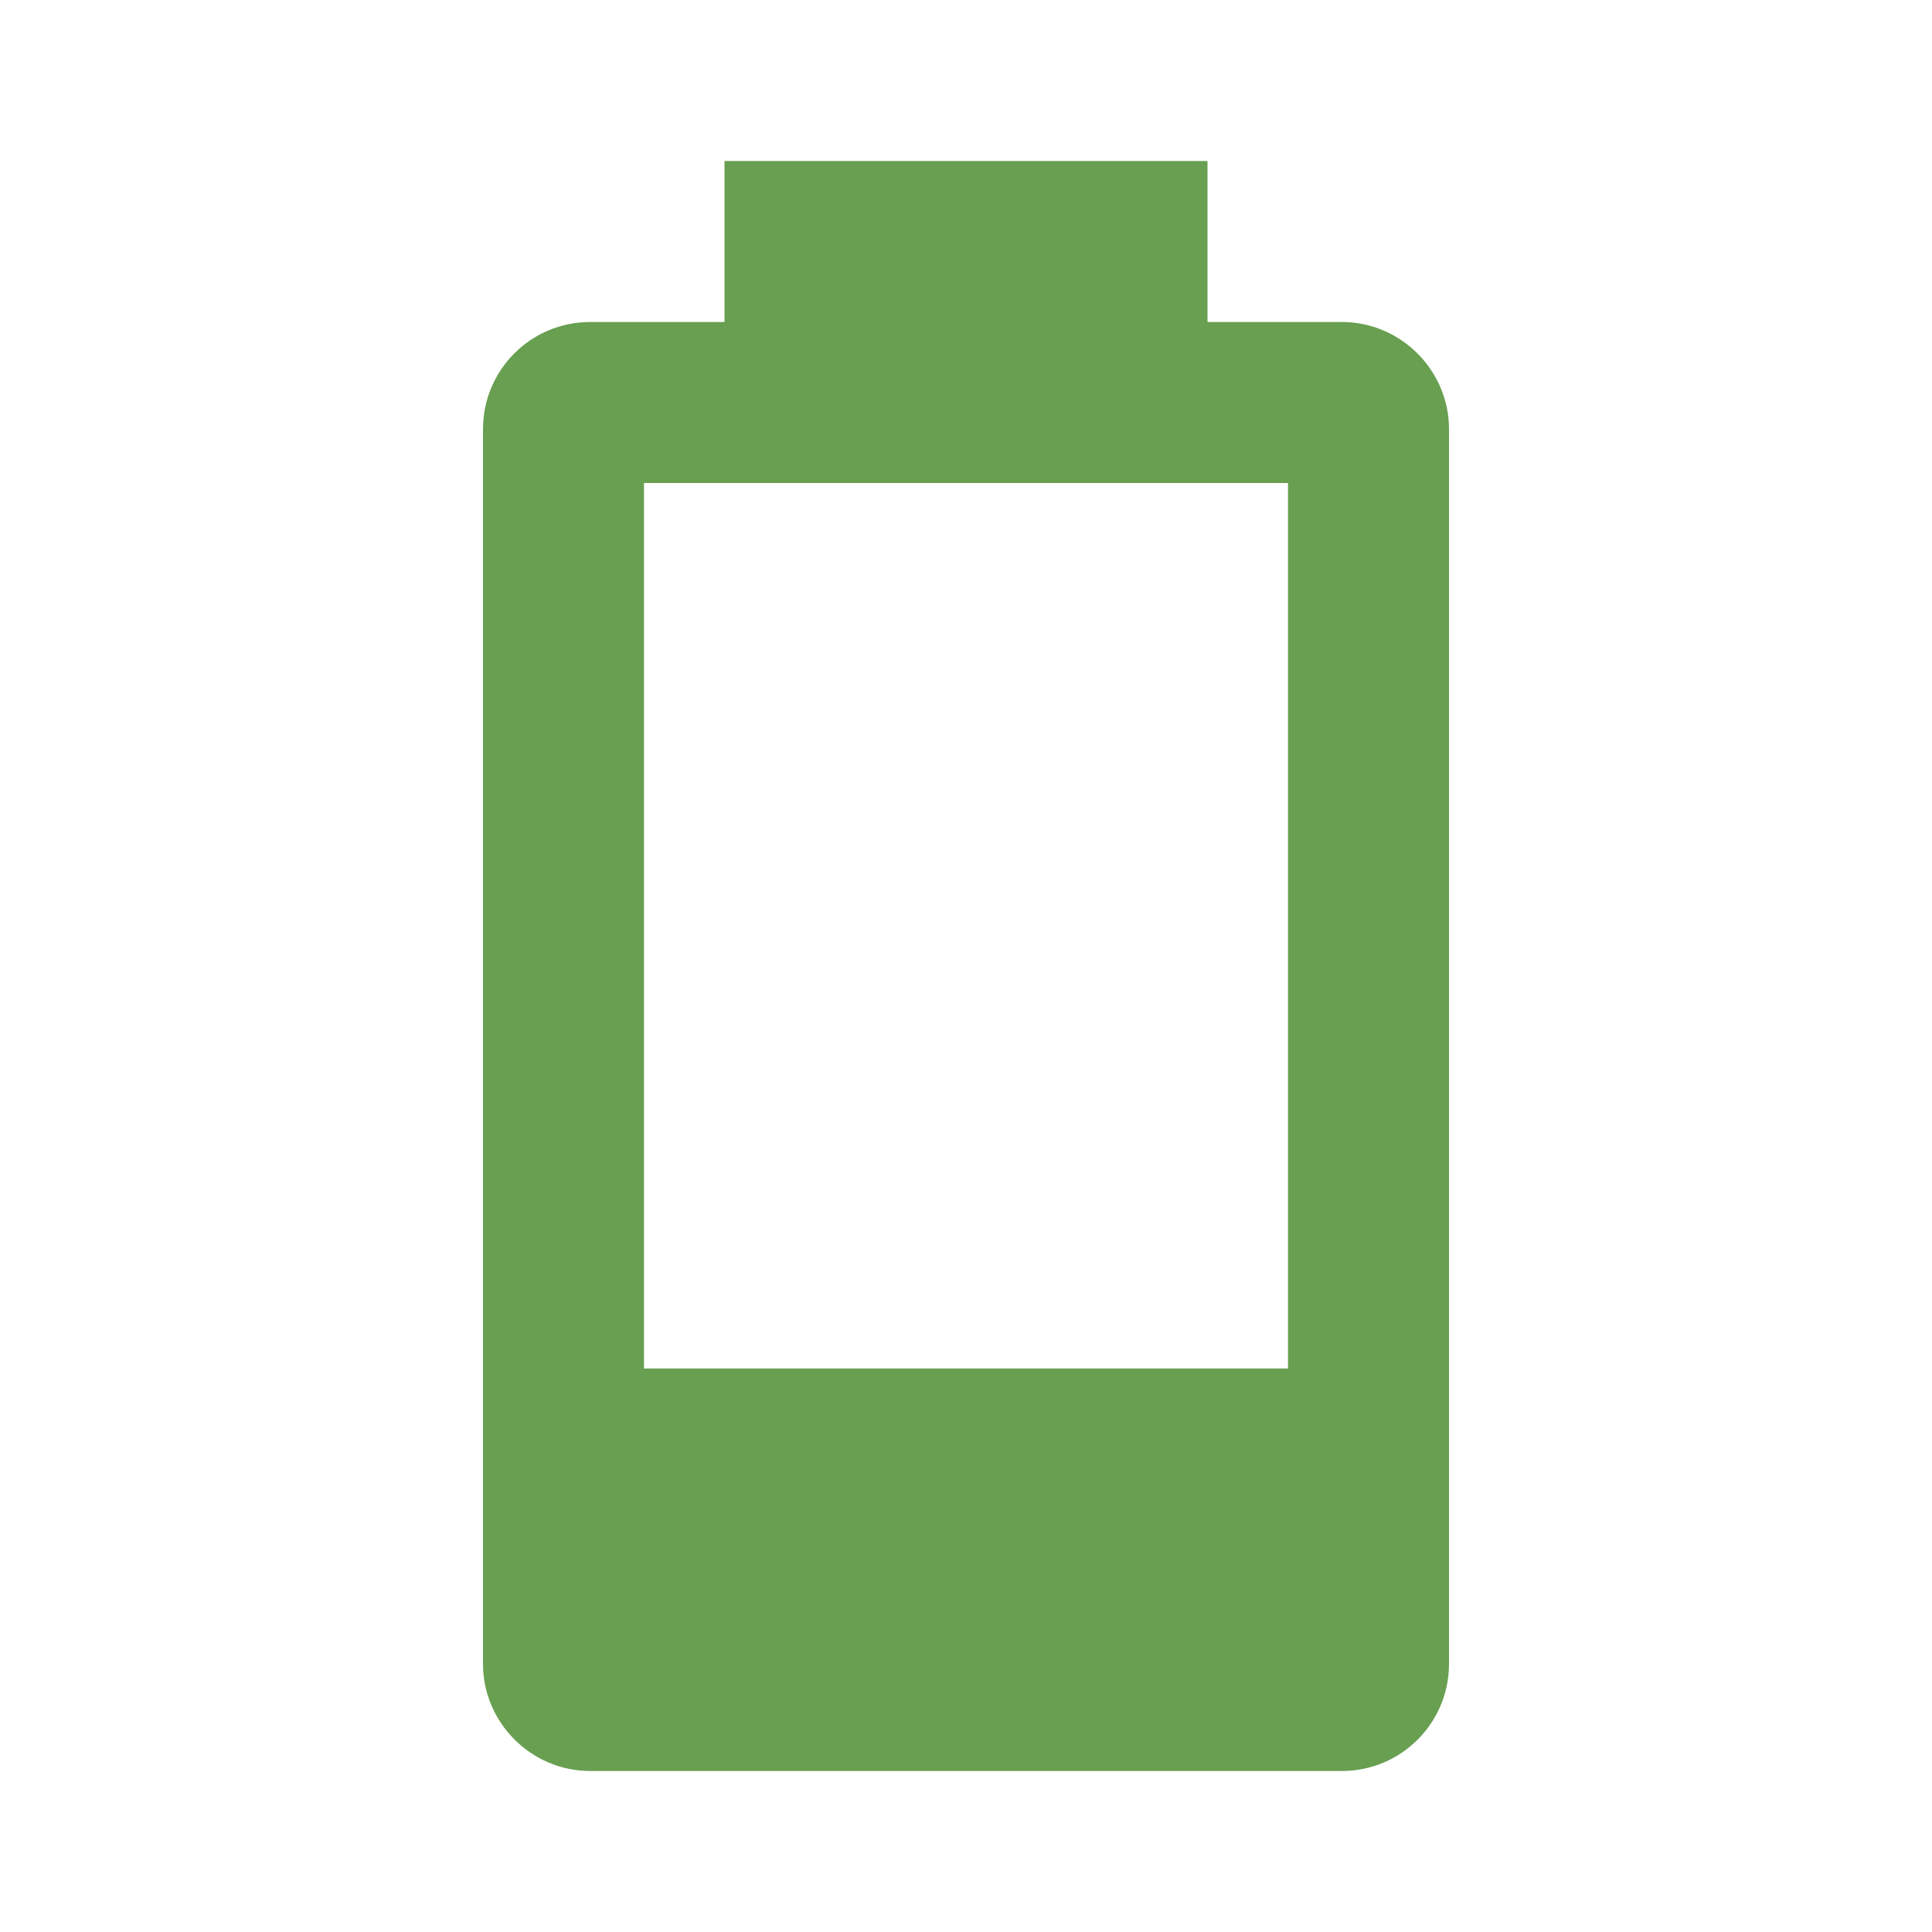
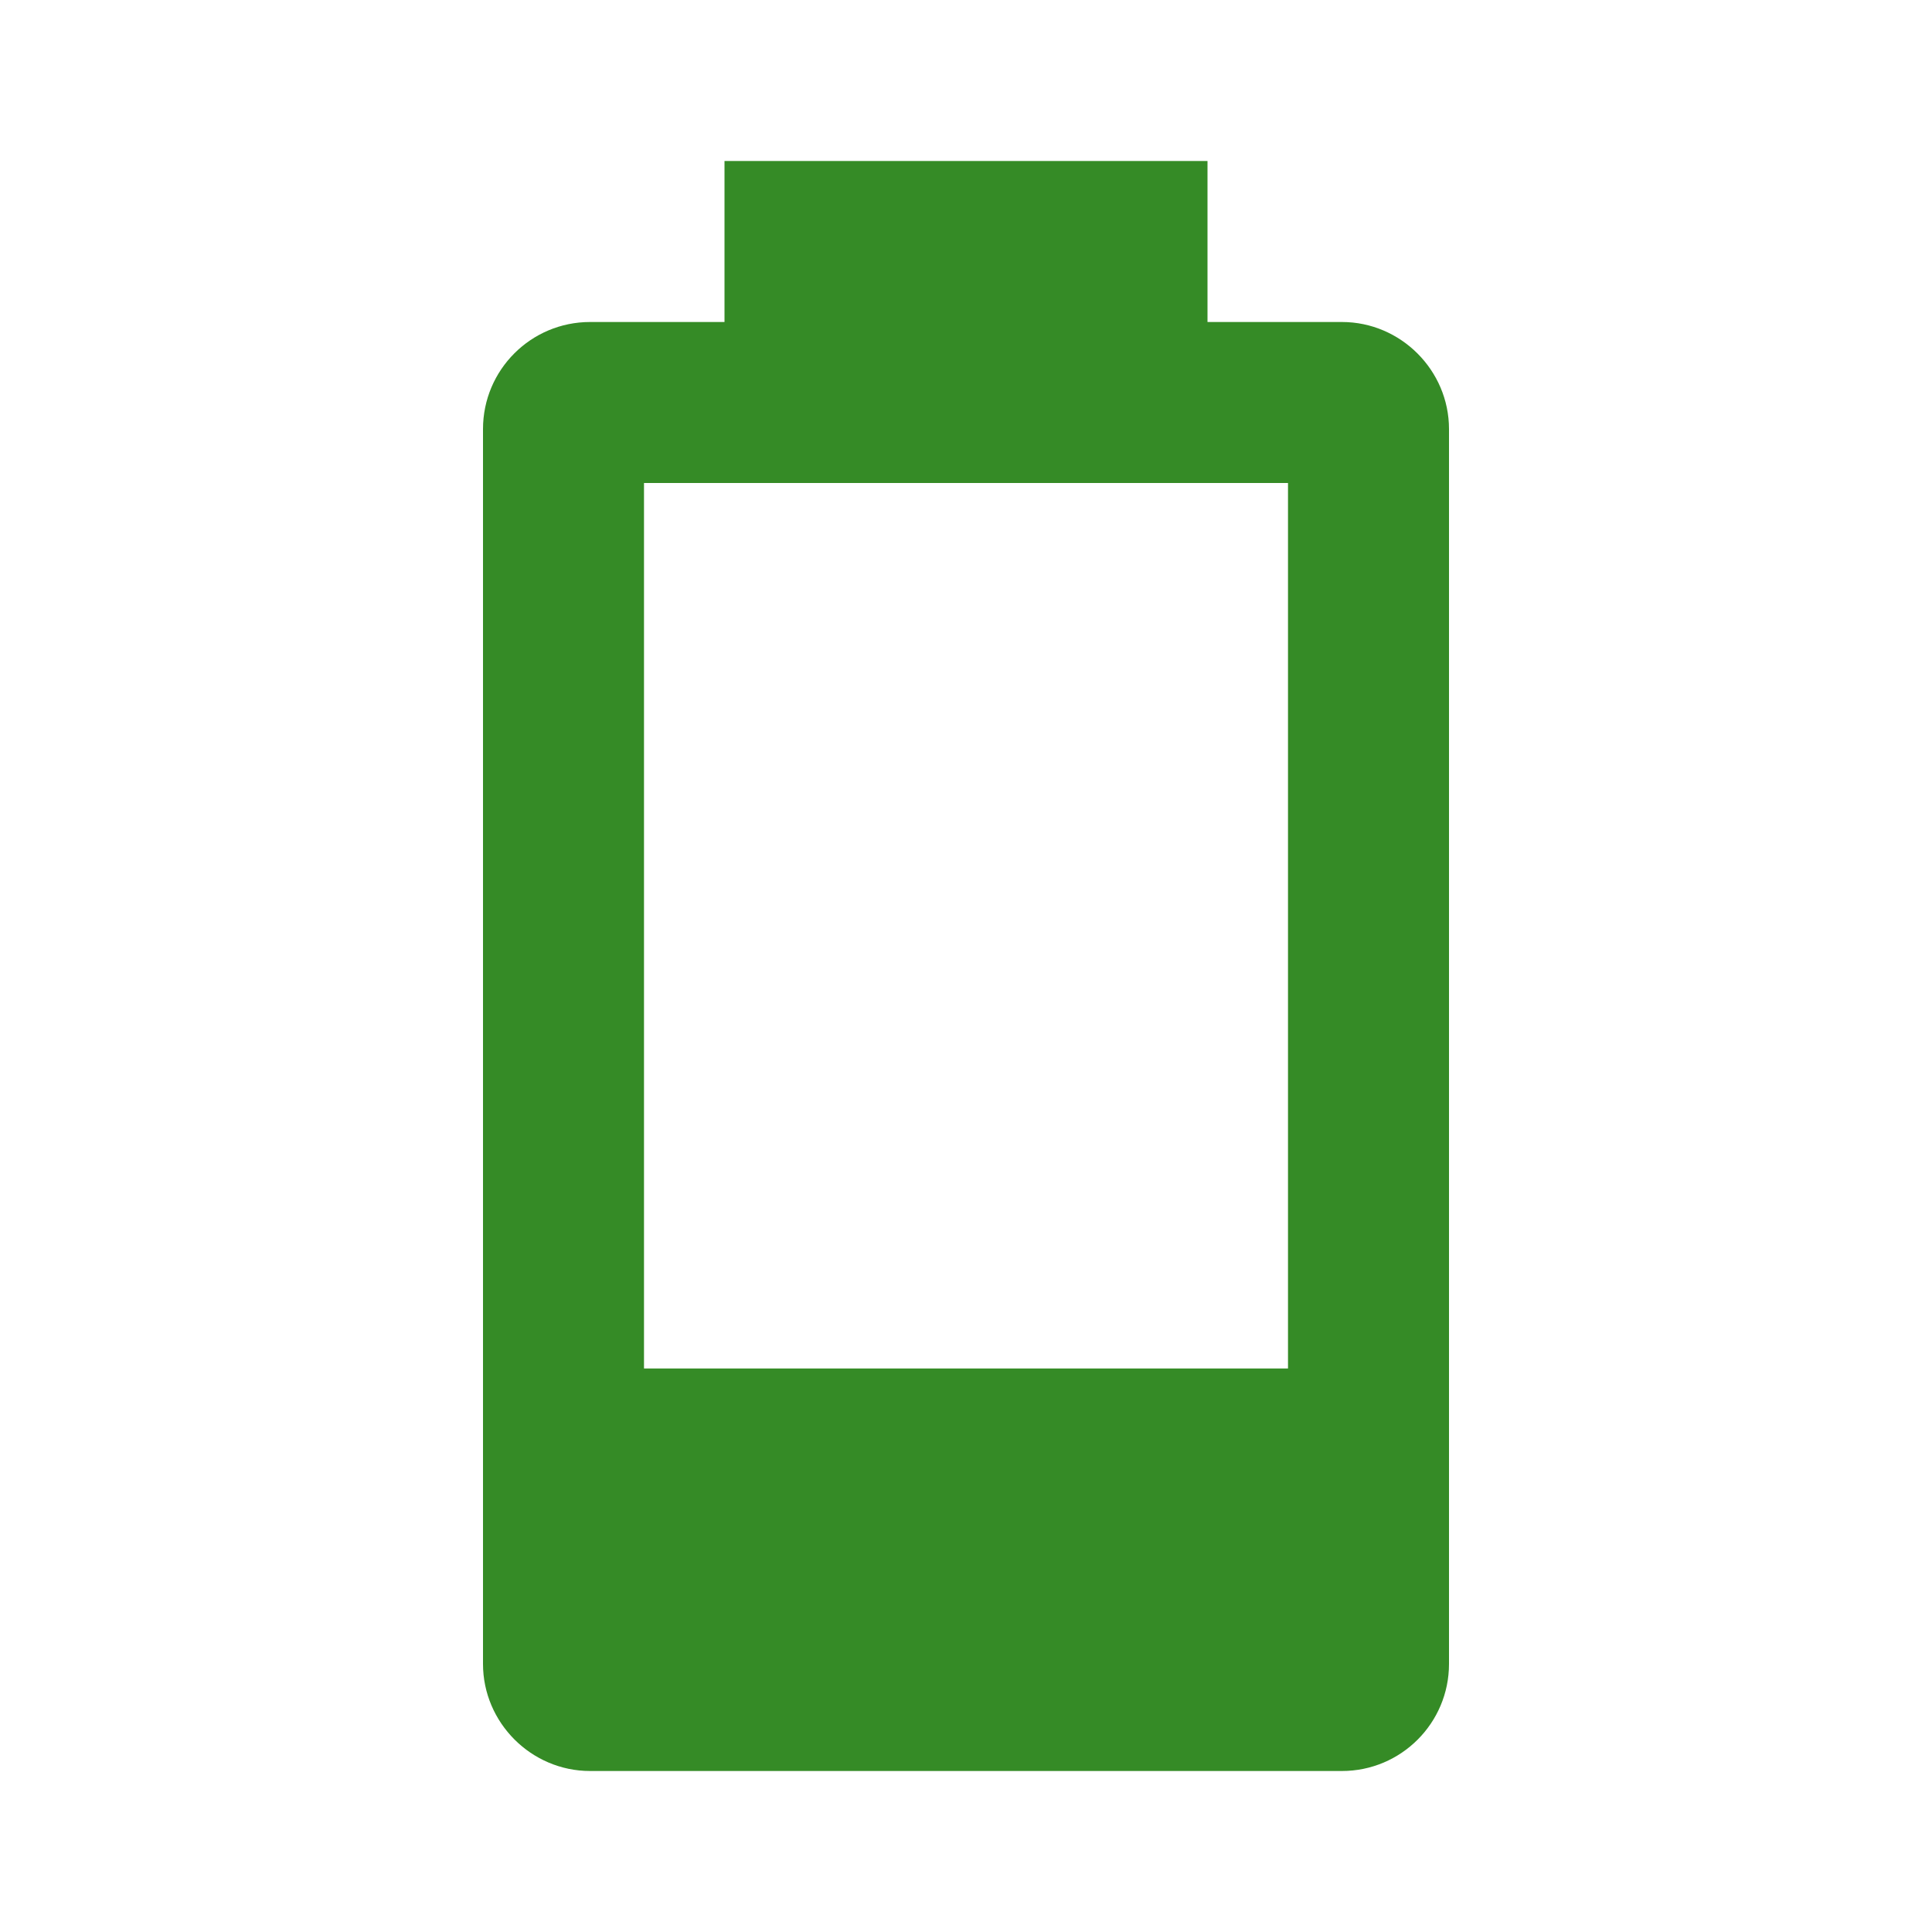
<svg xmlns="http://www.w3.org/2000/svg" viewBox="0 0 24 24">
-   <path d="M16,17H8V6H16M16.67,4H15V2H9V4H7.33A1.33,1.33 0 0,0 6,5.33V20.67C6,21.4 6.6,22 7.33,22H16.67A1.33,1.33 0 0,0 18,20.67V5.33C18,4.6 17.4,4 16.67,4Z" fill="#689F51" />
+   <path d="M16,17H8V6H16M16.67,4H15V2H9V4H7.33A1.33,1.33 0 0,0 6,5.33V20.67C6,21.4 6.6,22 7.33,22H16.67A1.33,1.33 0 0,0 18,20.67V5.33C18,4.6 17.4,4 16.67,4Z" fill="#358B26" />
</svg>
